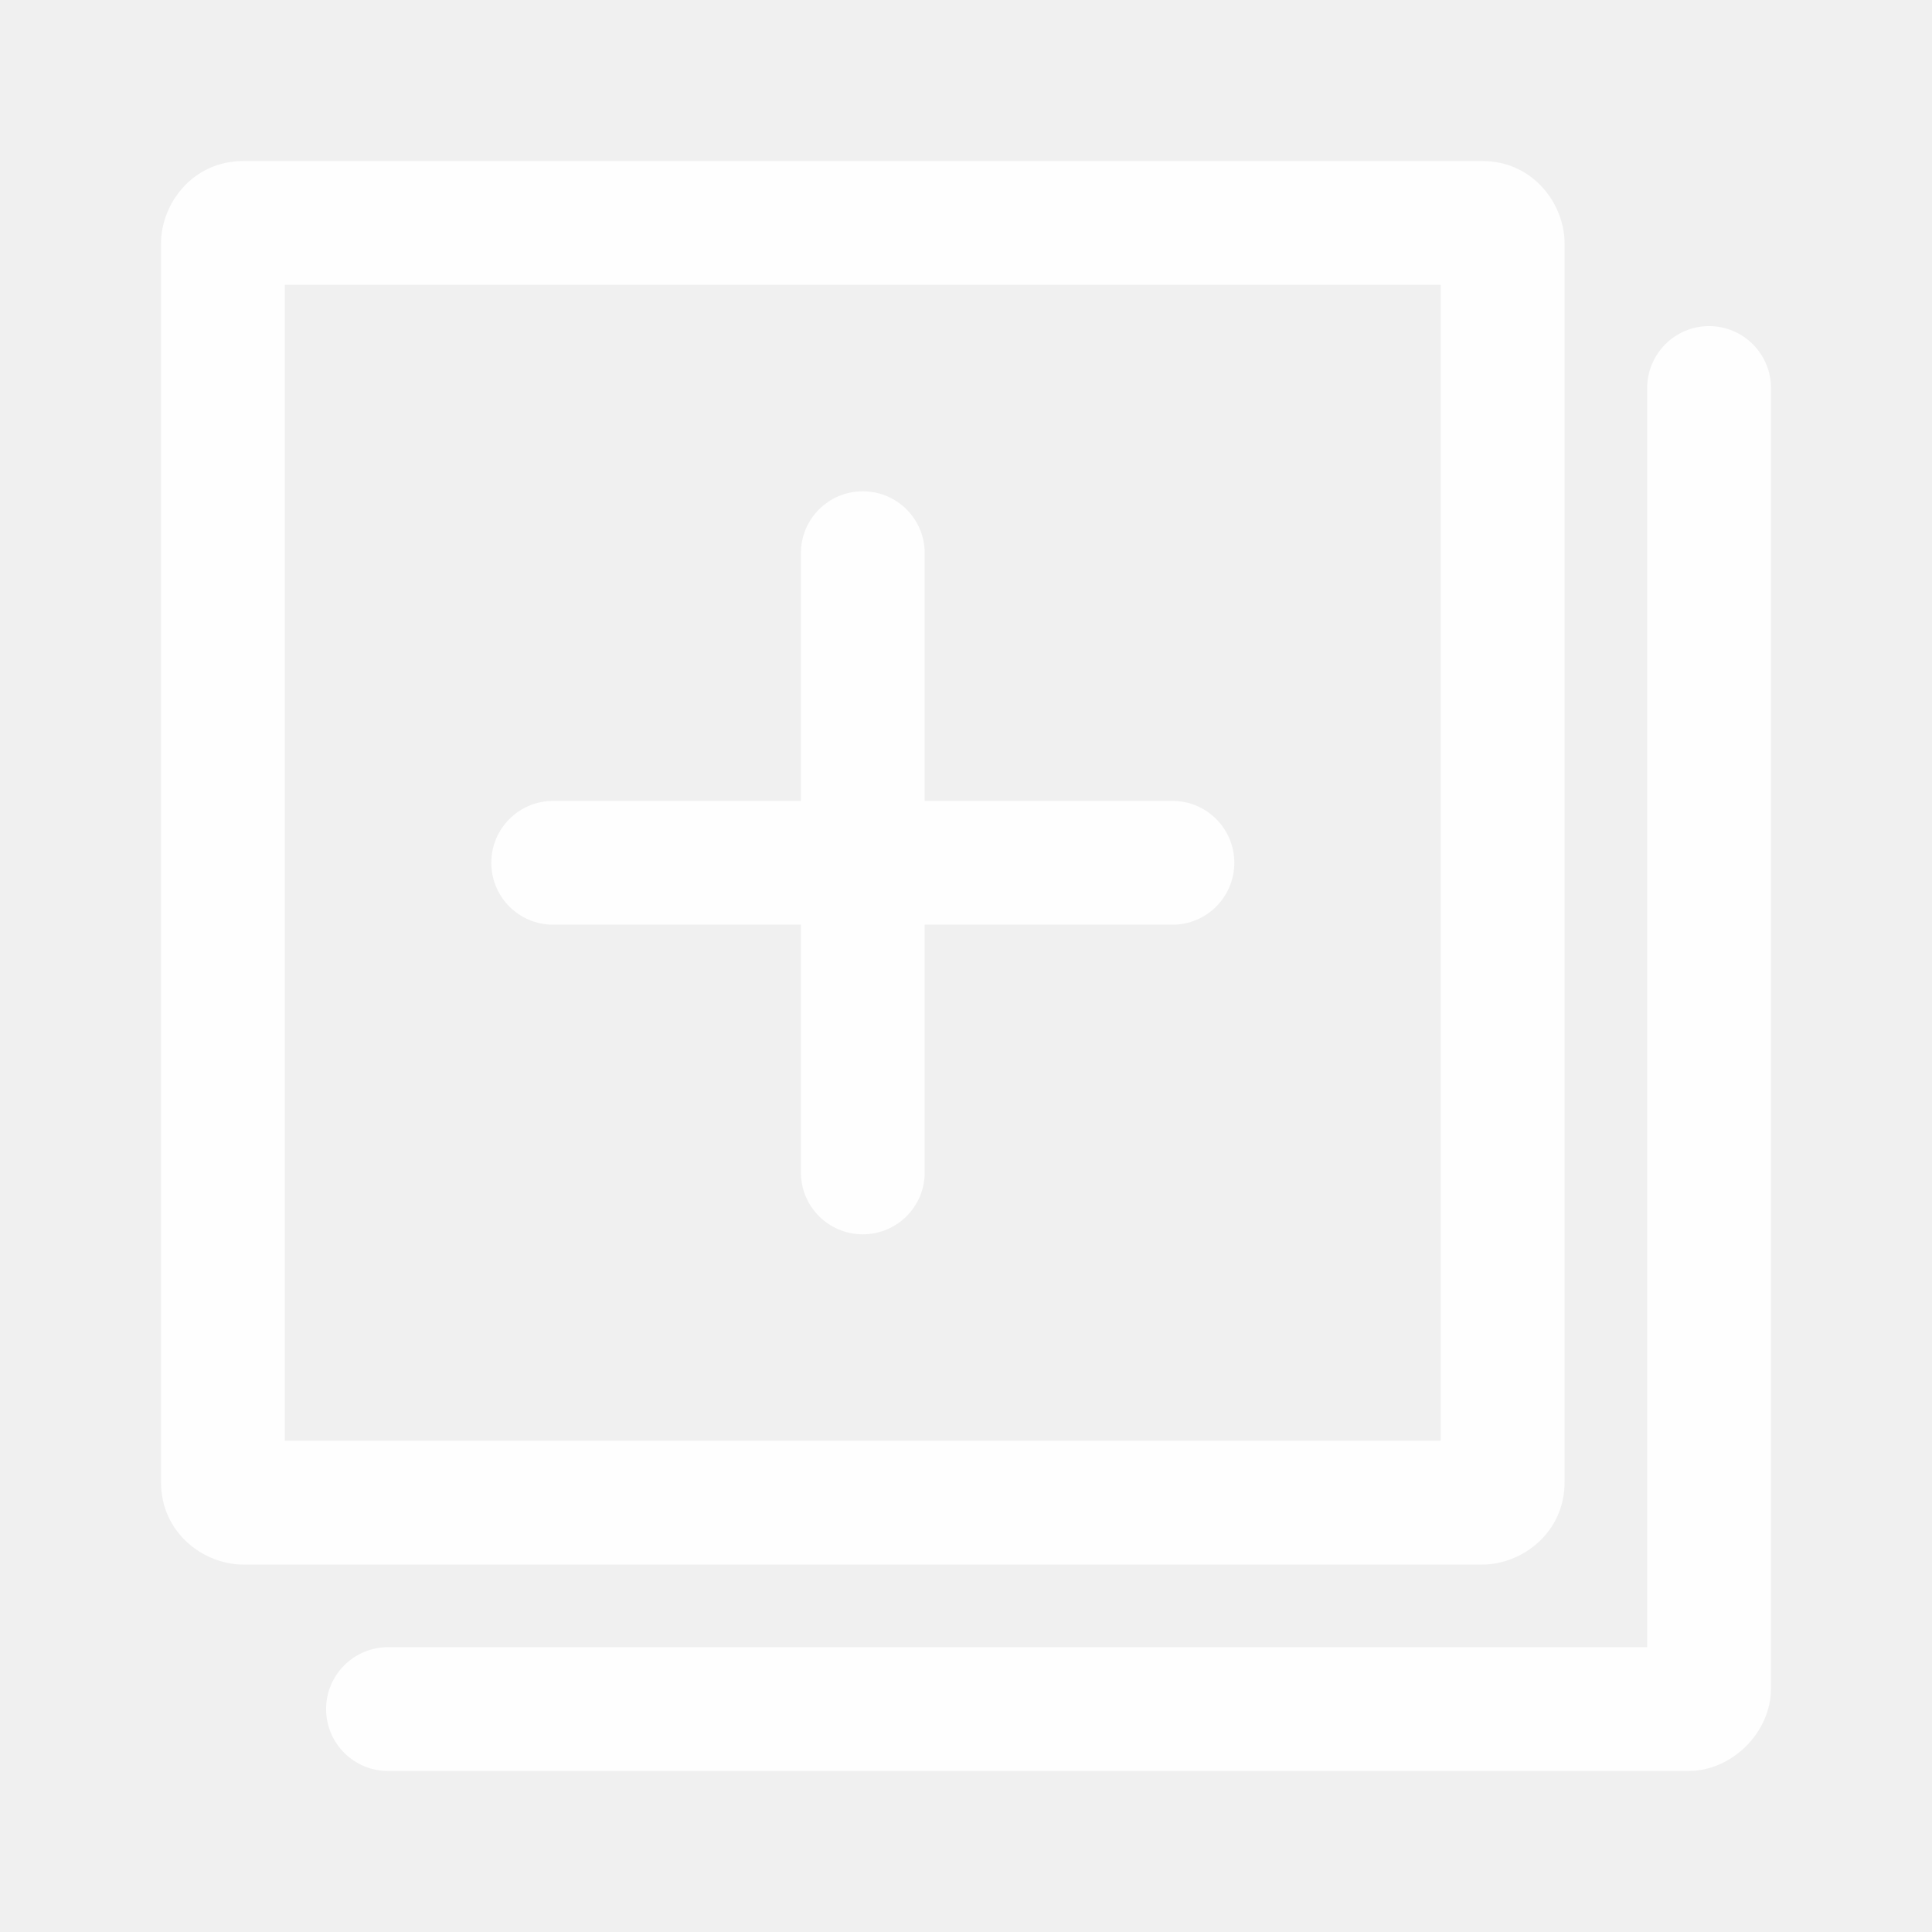
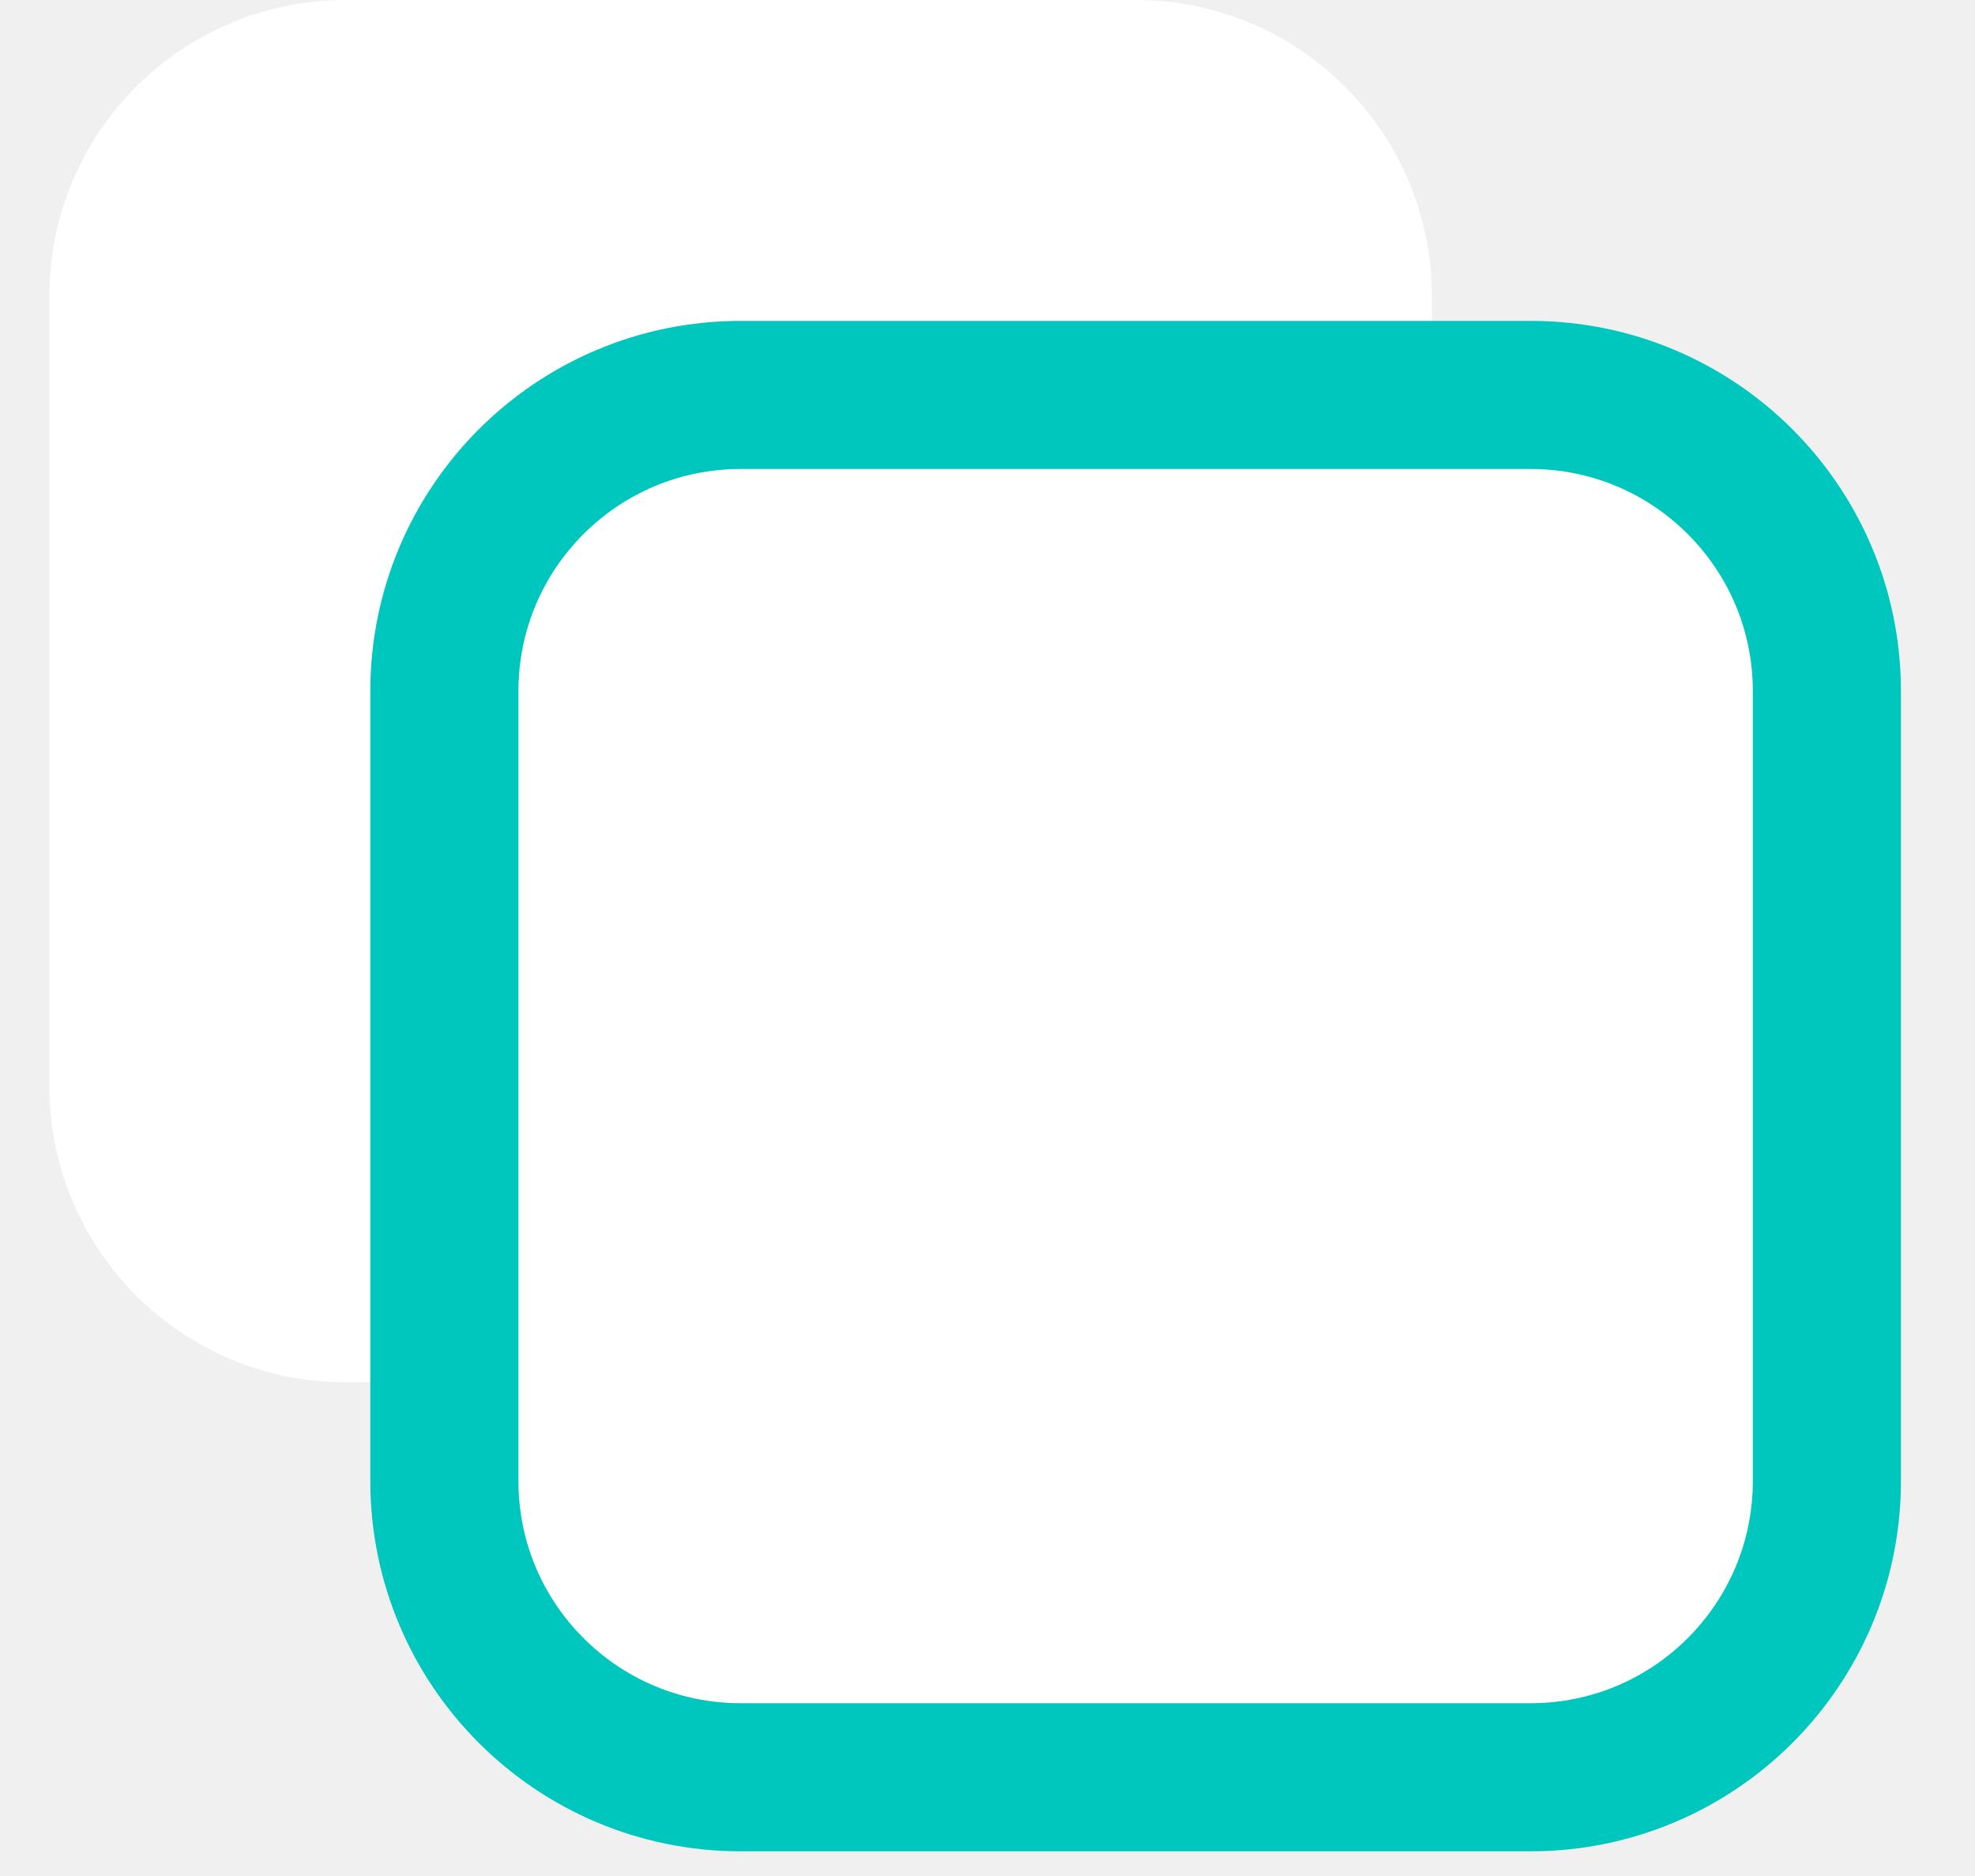
- <svg xmlns="http://www.w3.org/2000/svg" width="24" height="24" viewBox="0 0 24 24" fill="none">
-   <path d="M20.462 20.462H4.821C4.396 20.462 4.051 20.806 4.051 21.231C4.051 21.655 4.396 22 4.821 22H20.974C21.518 22 22 21.518 22 20.974V4.821C22 4.396 21.655 4.051 21.231 4.051C20.806 4.051 20.462 4.396 20.462 4.821V20.462ZM19.436 3.026C19.436 2.535 19.047 2 18.41 2H3.026C2.39 2 2 2.532 2 3.026V18.41C2 19.047 2.533 19.436 3.026 19.436H18.41C18.901 19.436 19.436 19.047 19.436 18.41V3.026ZM3.538 3.538H17.897V17.897H3.538V3.538ZM9.949 9.949H6.872C6.447 9.949 6.103 10.293 6.103 10.718C6.103 11.143 6.447 11.487 6.872 11.487H9.949V14.564C9.949 14.989 10.293 15.333 10.718 15.333C11.143 15.333 11.487 14.989 11.487 14.564V11.487H14.564C14.989 11.487 15.333 11.143 15.333 10.718C15.333 10.293 14.989 9.949 14.564 9.949H11.487V6.872C11.487 6.447 11.143 6.103 10.718 6.103C10.293 6.103 9.949 6.447 9.949 6.872V9.949Z" fill="#FEFEFE" />
+ <svg xmlns="http://www.w3.org/2000/svg" width="20" height="19" viewBox="0 0 20 19" fill="none">
+   <rect x="0.5" width="14" height="14" rx="3" fill="white" />
+   <rect x="4.5" y="4" width="14" height="14" rx="3" fill="white" />
+   <rect x="4.5" y="4" width="14" height="14" rx="3" stroke="#00C7BE" stroke-width="1.5" />
</svg>
